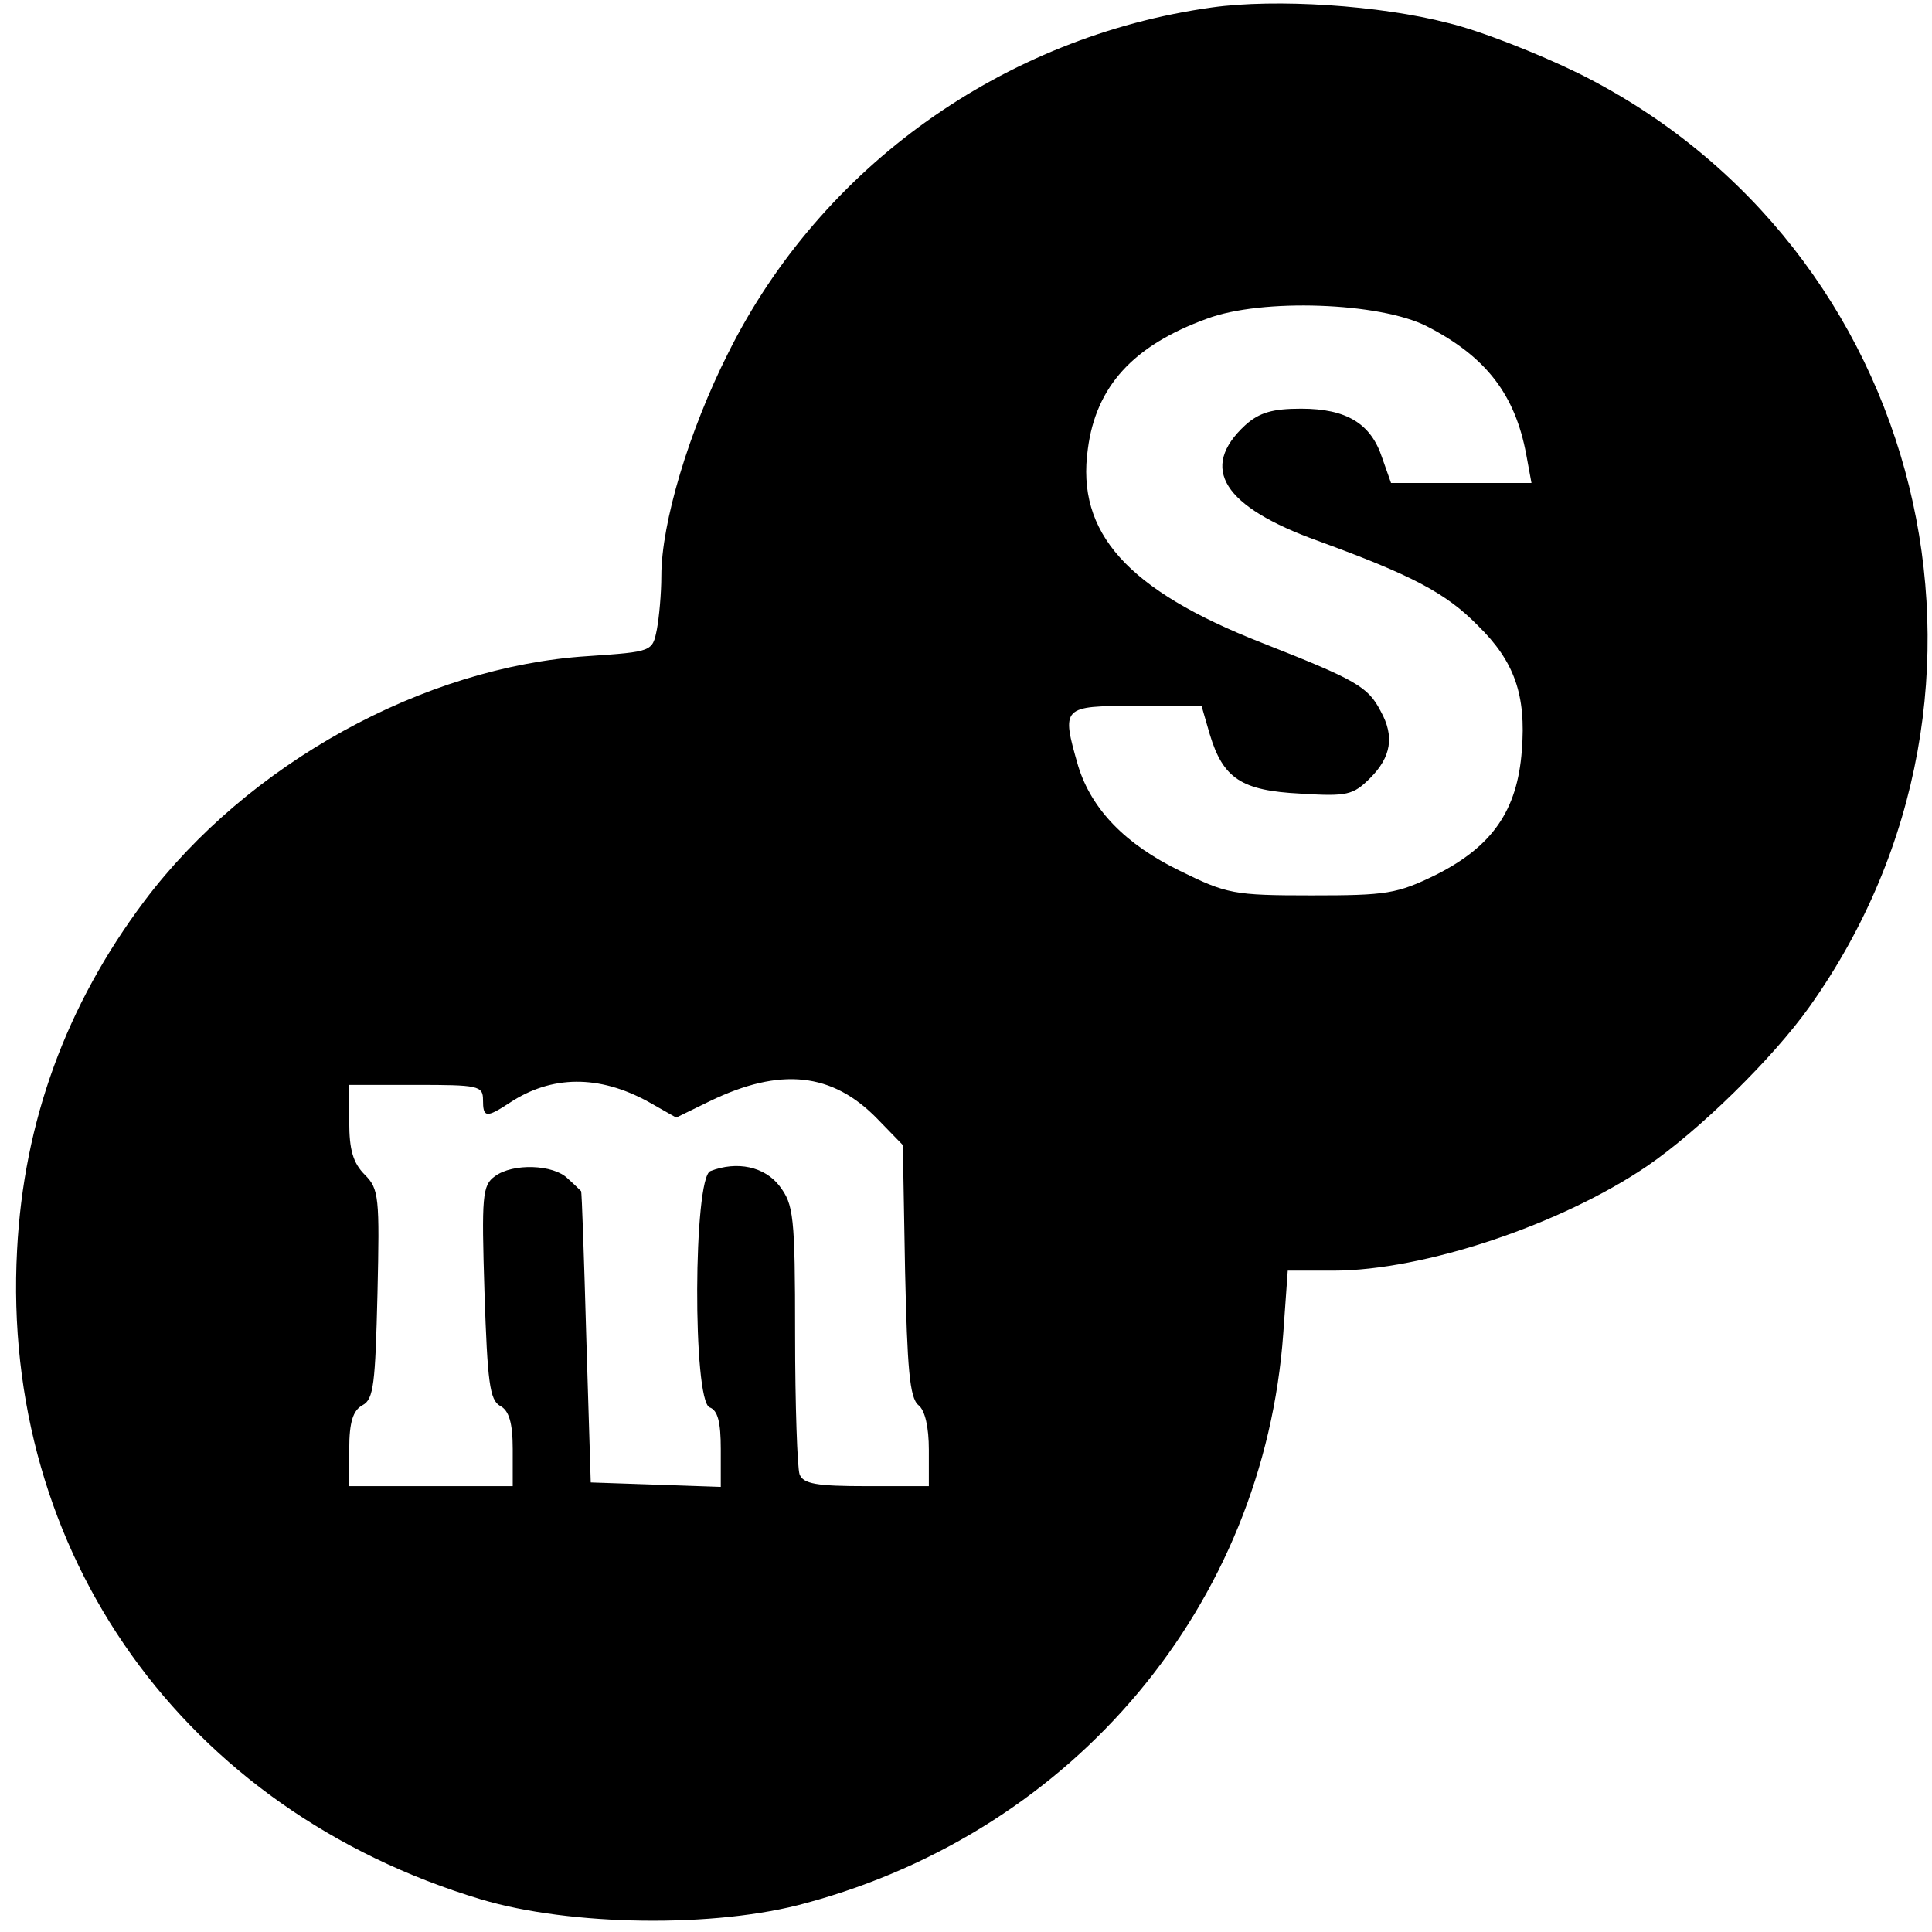
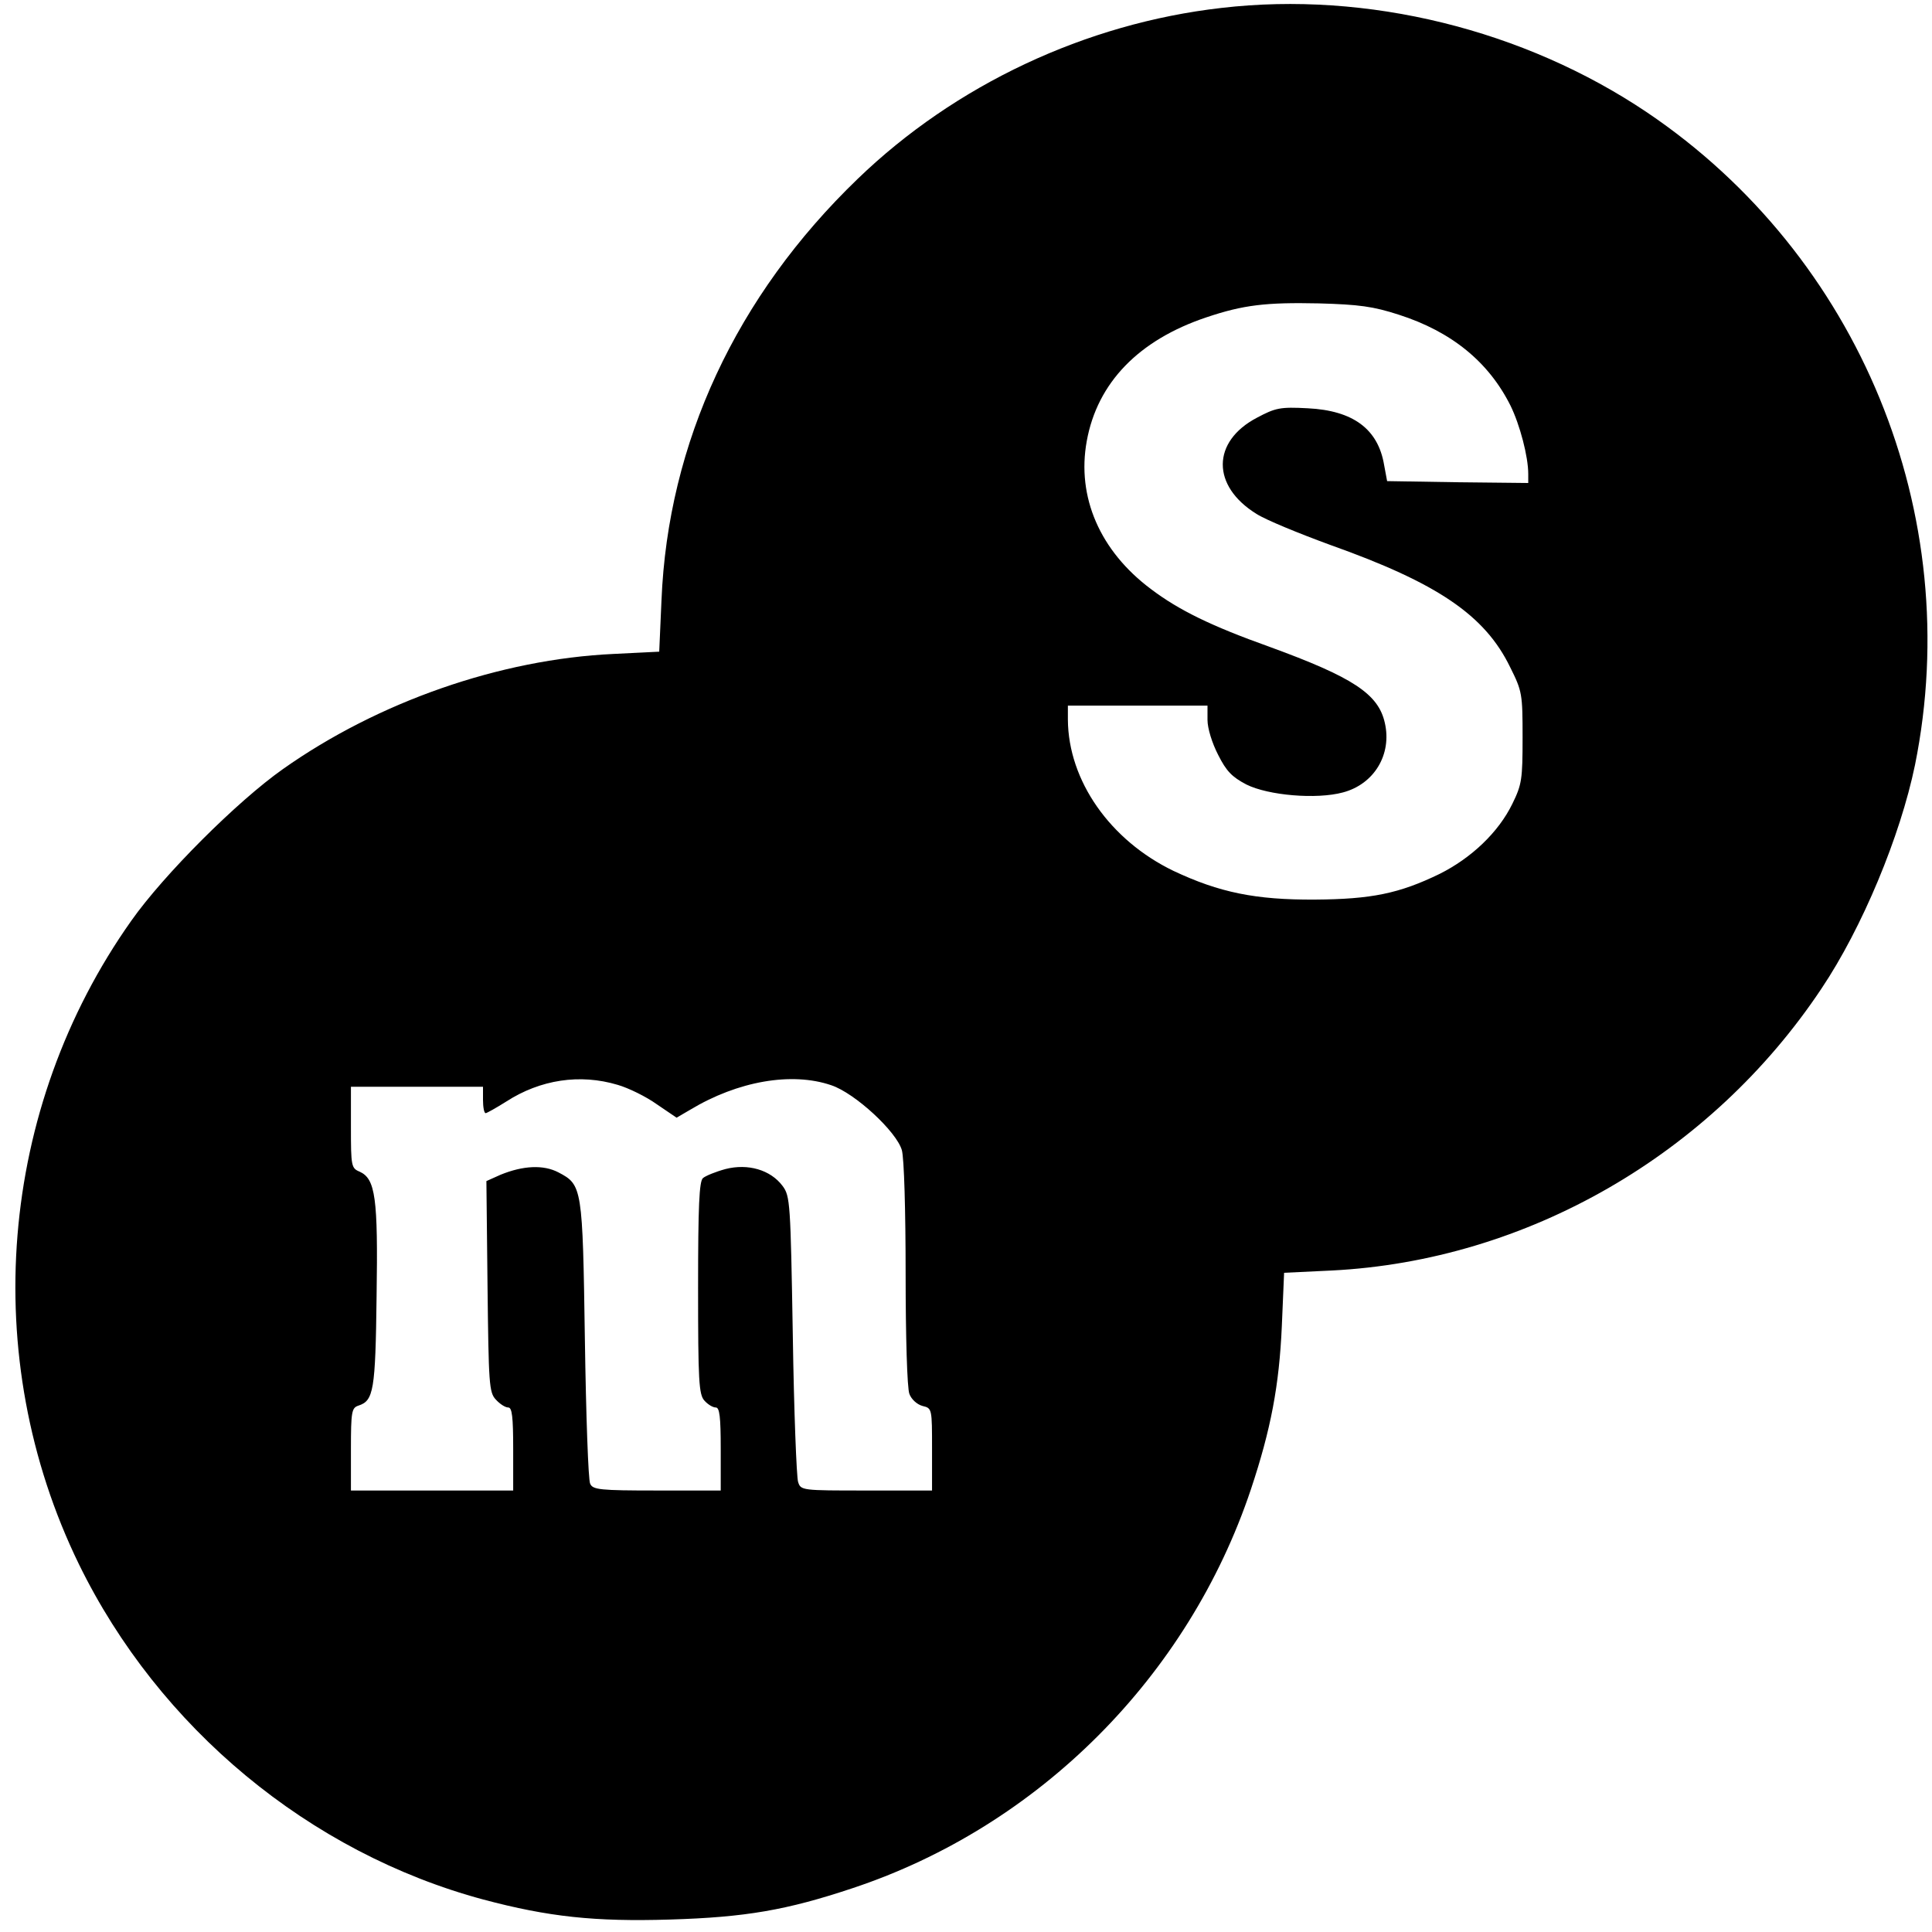
- <svg xmlns="http://www.w3.org/2000/svg" version="1.0" width="260pt" height="260pt" viewBox="0 0 260 260" preserveAspectRatio="xMidYMid meet">
-   <g transform="translate(0,260) scale(0.1,-0.1)" fill="#000000" stroke="none">
-     <path d="M1631 2590 c-280 -39 -526 -214 -651 -465 -53 -105 -90 -229 -90 -300 0 -24 -3 -56 -6 -72 -6 -30 -6 -30 -93 -36 -221 -14 -458 -145 -597 -330 -105 -140 -162 -296 -171 -469 -22 -409 225 -754 624 -874 120 -36 316 -39 438 -5 362 98 616 402 642 767 l6 84 61 0 c122 0 307 62 423 141 70 48 169 145 218 214 304 427 157 1023 -310 1256 -55 27 -134 58 -176 68 -92 24 -232 33 -318 21z m289 -429 c80 -41 119 -92 134 -173 l7 -38 -95 0 -94 0 -12 34 c-15 46 -48 66 -109 66 -38 0 -56 -5 -75 -22 -63 -58 -30 -110 98 -156 126 -46 172 -70 215 -114 49 -48 65 -93 59 -168 -6 -81 -40 -129 -115 -167 -53 -26 -67 -28 -168 -28 -105 0 -114 2 -177 33 -74 36 -119 83 -137 141 -23 80 -22 81 77 81 l89 0 11 -38 c18 -60 43 -76 122 -80 63 -4 71 -2 94 21 28 28 33 56 14 90 -17 33 -33 42 -160 92 -181 71 -250 148 -234 261 11 84 61 139 160 175 74 28 233 22 296 -10z m-1047 -1044 l37 -21 45 22 c95 46 165 39 226 -24 l34 -35 3 -169 c3 -131 6 -171 18 -181 9 -7 14 -30 14 -60 l0 -49 -84 0 c-67 0 -85 3 -90 16 -3 9 -6 93 -6 188 0 160 -2 175 -21 200 -20 26 -57 34 -93 20 -23 -9 -24 -309 -1 -318 11 -4 15 -20 15 -56 l0 -51 -87 3 -88 3 -6 195 c-3 107 -6 196 -7 197 -1 1 -9 9 -18 17 -19 19 -74 21 -98 3 -17 -12 -18 -27 -14 -156 4 -121 7 -145 21 -153 12 -6 17 -23 17 -58 l0 -50 -110 0 -110 0 0 50 c0 36 5 52 18 59 15 8 17 29 20 150 3 130 2 141 -17 160 -16 16 -21 34 -21 71 l0 50 90 0 c83 0 90 -1 90 -20 0 -24 4 -25 36 -4 56 37 120 38 187 1z" />
+ <svg xmlns="http://www.w3.org/2000/svg" version="1.0" width="512pt" height="512pt" viewBox="0 0 512 512" preserveAspectRatio="xMidYMid meet">
+   <g transform="translate(0,512) scale(0.1,-0.1)" fill="#000000" stroke="none">
+     <path d="M3237 5099 c-360 -41 -706 -204 -964 -453 -322 -310 -503 -699 -520 -1117 l-6 -136 -121 -6 c-301 -14 -624 -127 -876 -305 -122 -86 -316 -280 -402 -402 -352 -497 -406 -1157 -139 -1705 212 -434 611 -765 1072 -889 173 -46 295 -59 494 -53 201 6 310 25 484 83 494 164 890 561 1056 1057 53 159 75 275 82 433 l6 141 126 6 c517 26 1005 307 1298 747 108 161 209 404 248 593 134 664 -147 1349 -710 1729 -327 220 -742 322 -1128 277z m470 -813 c140 -45 238 -125 296 -241 25 -51 47 -135 47 -181 l0 -24 -187 2 -187 3 -8 43 c-16 95 -82 144 -202 150 -74 4 -86 1 -135 -25 -120 -63 -121 -181 -1 -255 25 -16 113 -52 195 -82 284 -101 410 -186 477 -324 32 -64 33 -71 33 -187 0 -110 -2 -124 -27 -175 -37 -76 -109 -144 -193 -186 -107 -52 -181 -67 -330 -68 -158 -1 -254 19 -375 76 -168 81 -279 239 -280 401 l0 37 185 0 185 0 0 -38 c0 -22 12 -61 28 -92 22 -44 37 -59 75 -79 58 -29 186 -40 256 -21 83 22 130 101 111 184 -17 77 -84 121 -306 202 -154 55 -240 97 -314 153 -135 101 -197 244 -170 392 28 155 138 268 317 328 98 33 158 40 298 37 107 -3 144 -8 212 -30z m-2070 -2041 c28 -8 75 -31 103 -51 l53 -36 36 21 c126 76 269 101 374 65 63 -21 173 -123 187 -172 6 -21 10 -160 10 -329 0 -163 4 -303 10 -317 5 -14 20 -28 35 -32 25 -6 25 -7 25 -115 l0 -109 -174 0 c-171 0 -174 0 -181 23 -4 12 -11 187 -14 389 -6 351 -7 368 -27 395 -32 43 -92 60 -151 45 -26 -7 -53 -18 -60 -24 -10 -8 -13 -74 -13 -291 0 -247 2 -283 17 -299 9 -10 22 -18 30 -18 10 0 13 -25 13 -110 l0 -110 -169 0 c-151 0 -170 2 -177 18 -5 9 -11 181 -14 382 -6 404 -7 410 -70 443 -40 21 -94 18 -153 -6 l-38 -17 3 -279 c3 -258 4 -281 22 -300 11 -12 25 -21 33 -21 10 0 13 -25 13 -110 l0 -110 -215 0 -215 0 0 109 c0 101 2 110 20 116 40 13 45 39 48 290 4 261 -3 311 -45 330 -22 9 -23 15 -23 117 l0 108 175 0 175 0 0 -35 c0 -19 3 -35 7 -35 3 0 28 14 55 31 90 58 195 74 295 44z" />
  </g>
</svg>
